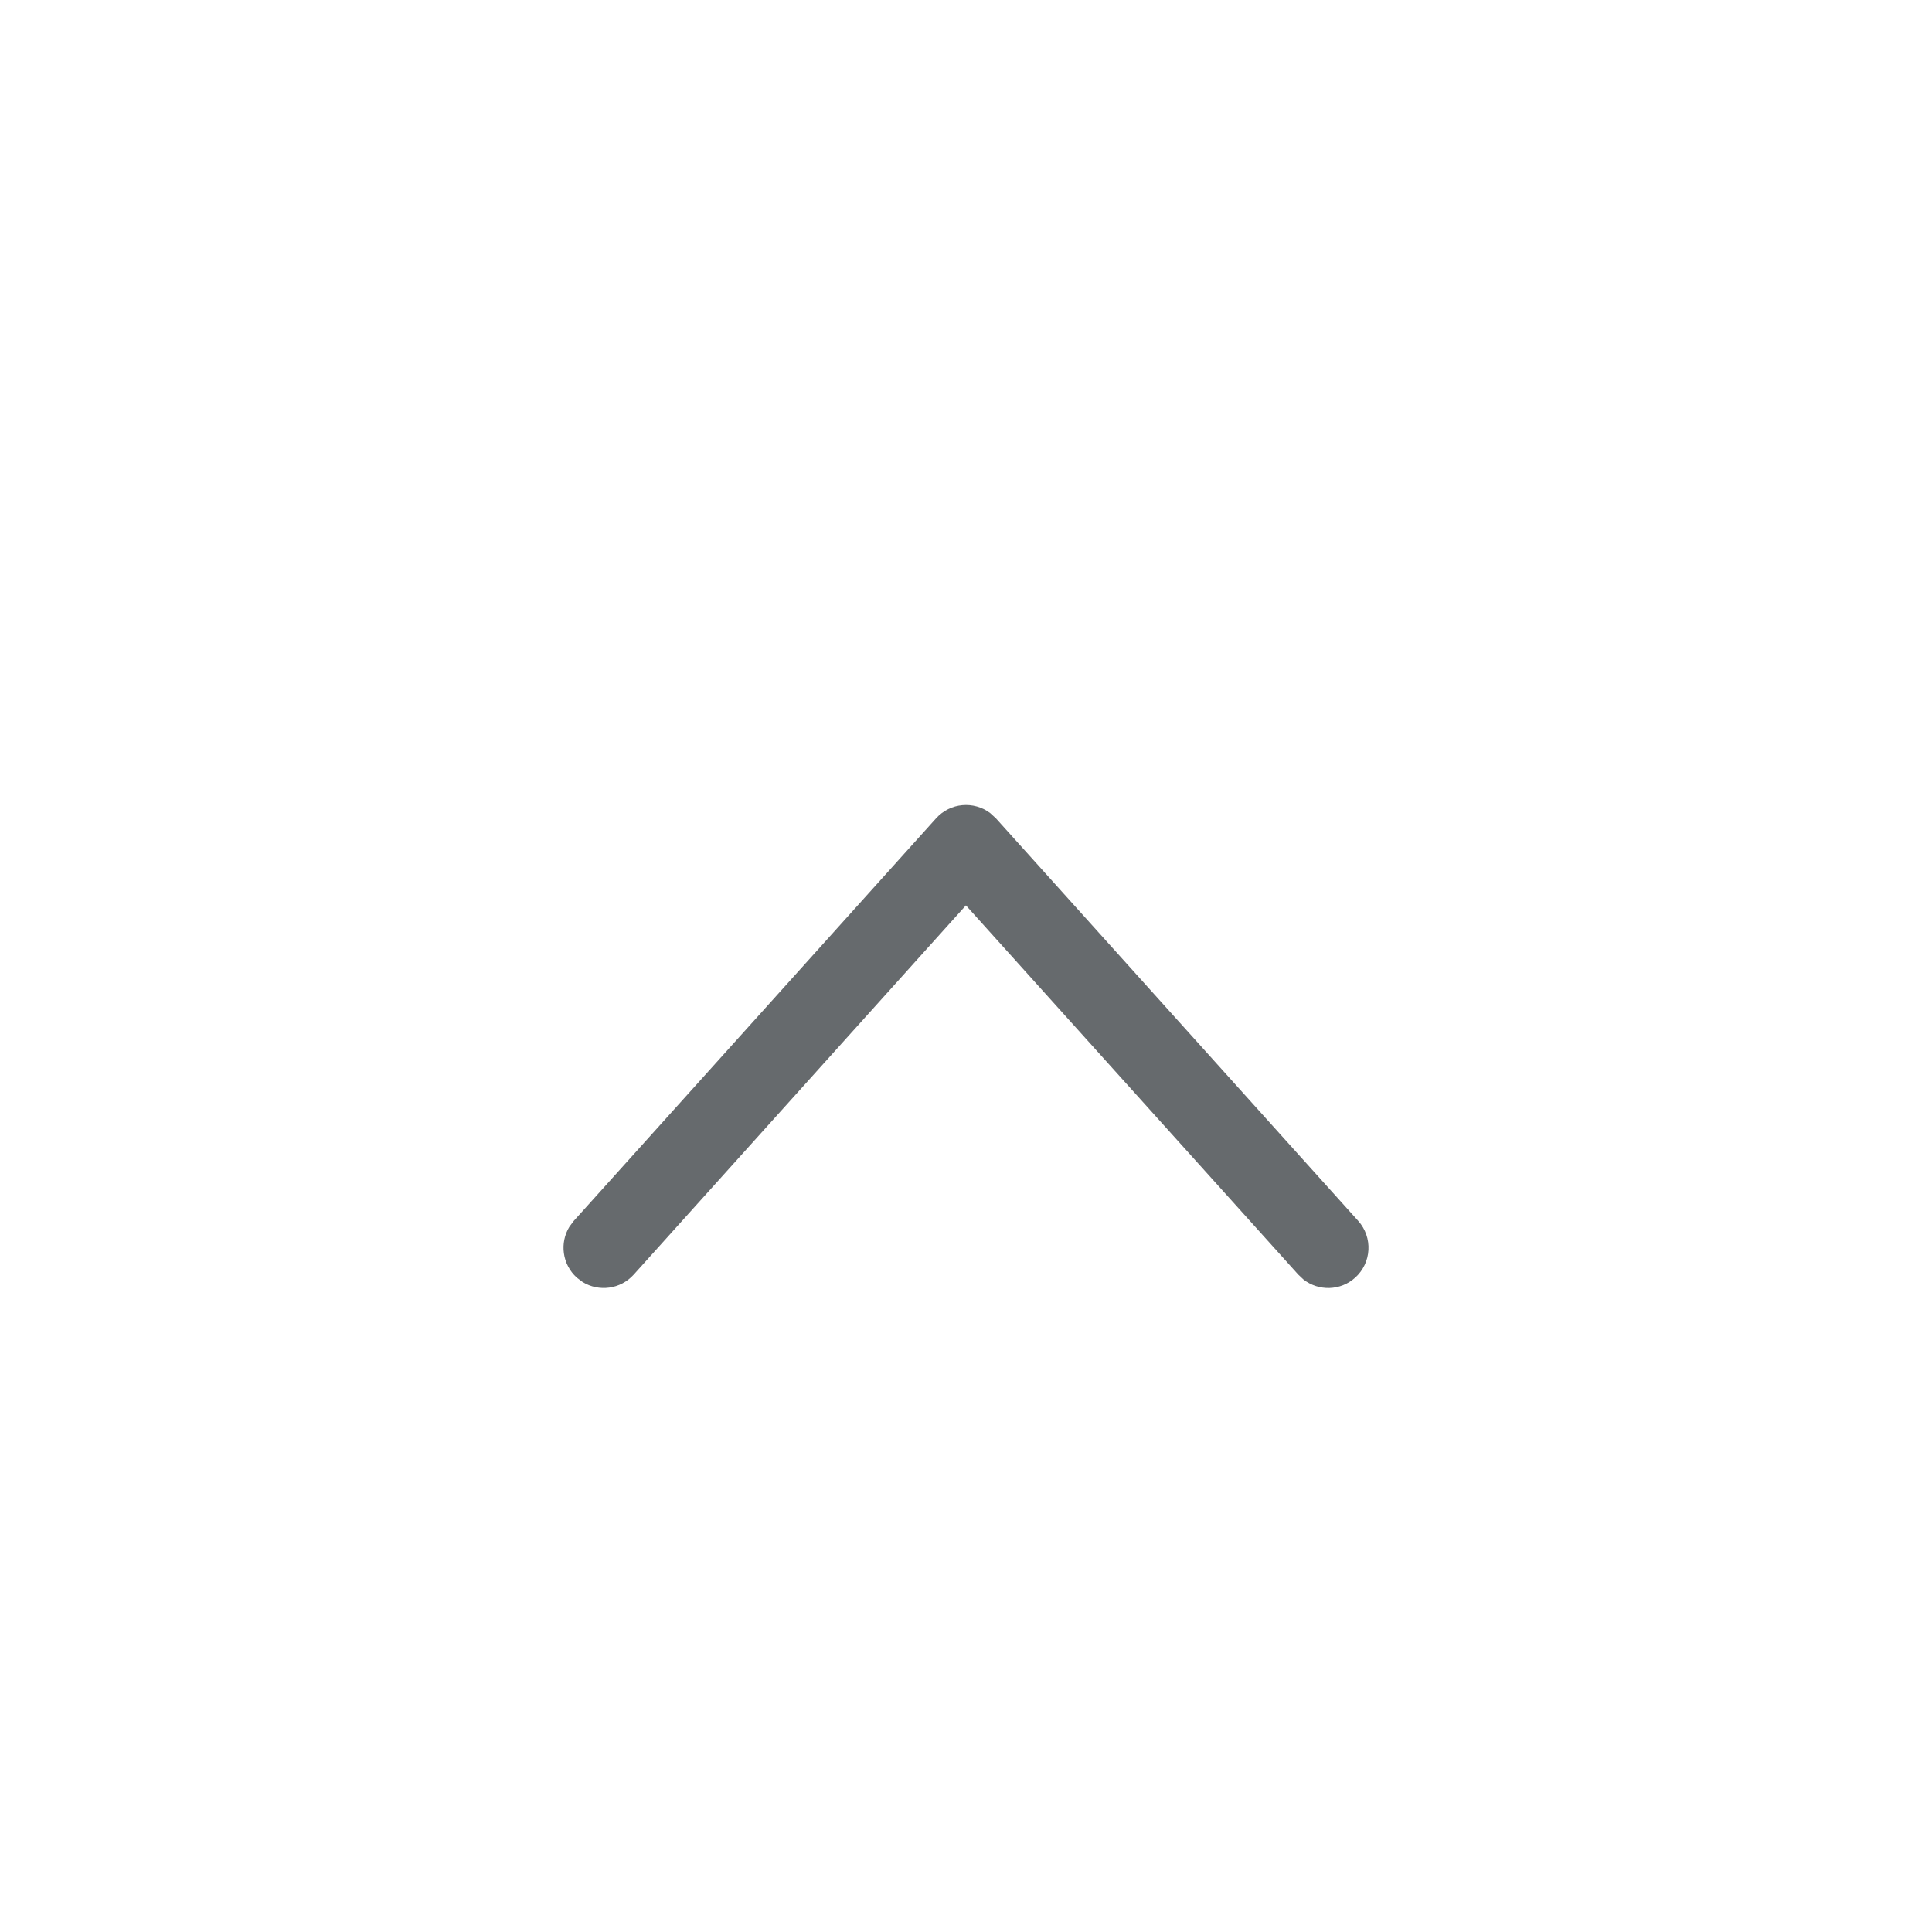
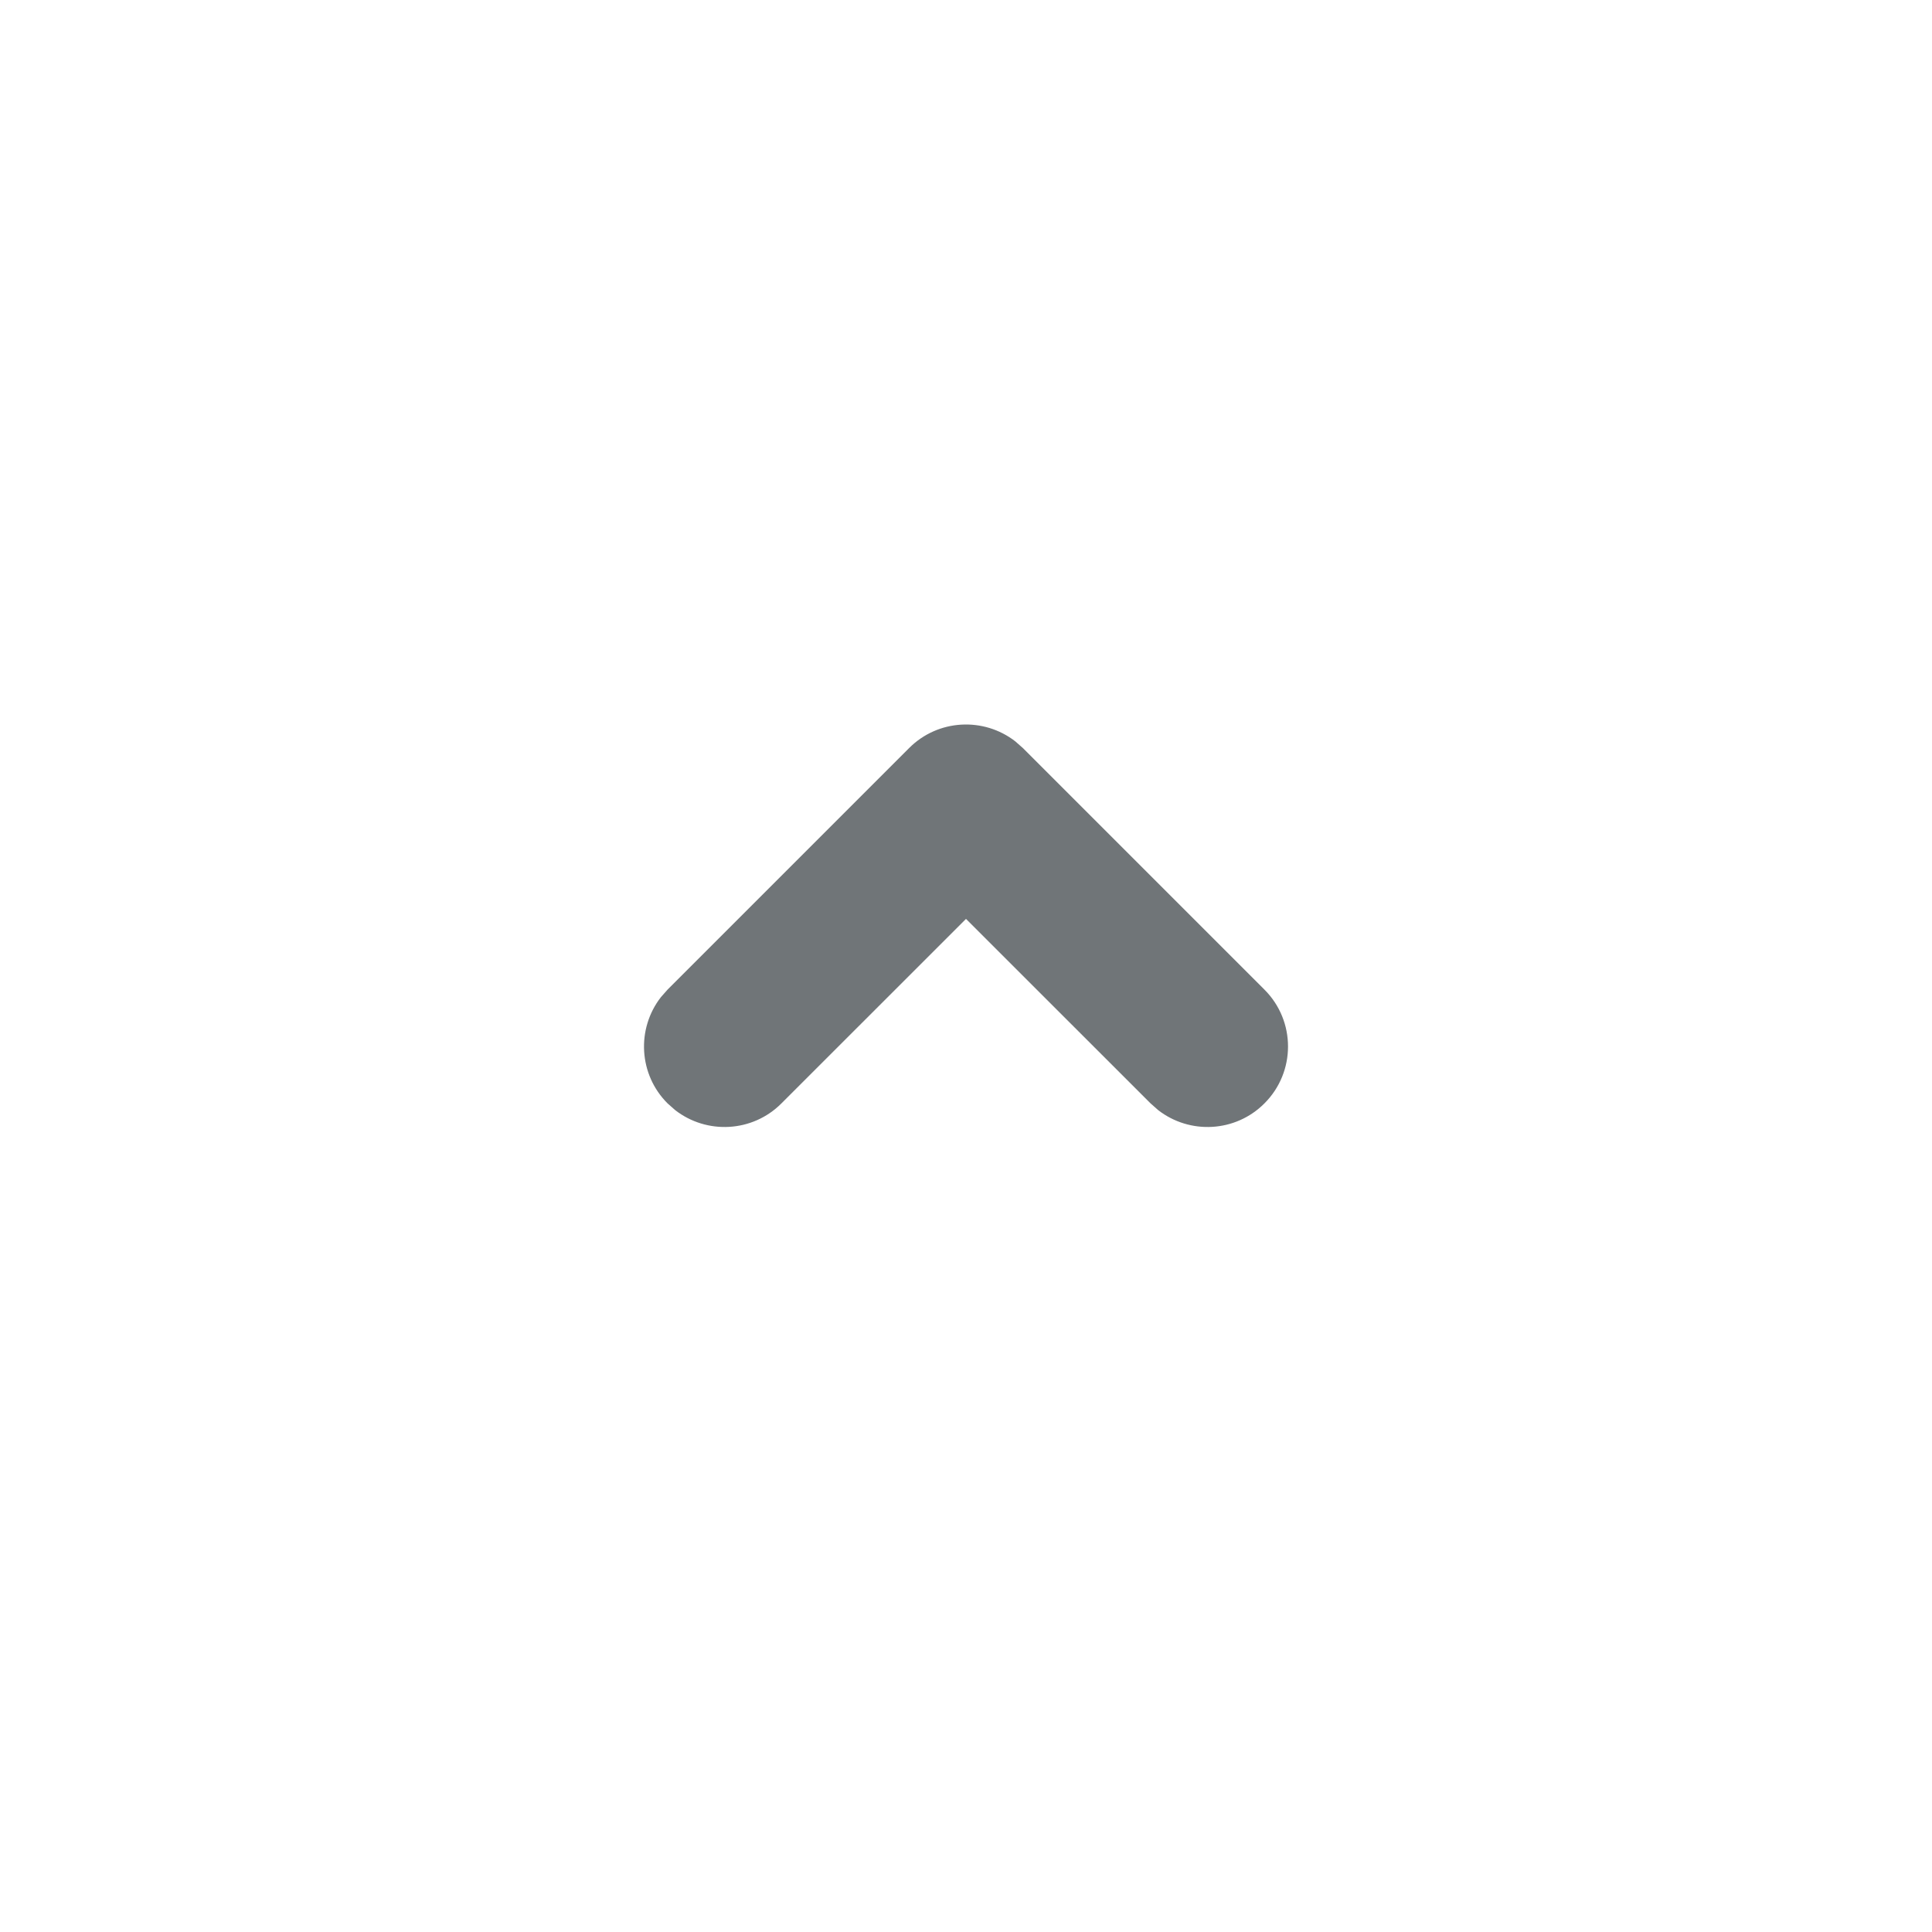
<svg xmlns="http://www.w3.org/2000/svg" width="24" height="24" viewBox="0 0 24 24">
-   <path fill="#666A6D" fill-rule="evenodd" d="M11.628,10.166 C11.805,9.969 12.098,9.948 12.3,10.1 L12.372,10.166 L16.872,15.166 C17.056,15.371 17.04,15.687 16.834,15.872 C16.652,16.036 16.382,16.041 16.194,15.896 L16.128,15.834 L11.999,11.247 L7.872,15.834 C7.707,16.017 7.439,16.05 7.238,15.926 L7.166,15.872 C6.983,15.707 6.95,15.439 7.074,15.238 L7.128,15.166 L11.628,10.166 Z" />
+   <path fill="#707578" fill-rule="evenodd" d="M11.293,9.293 C11.653,8.932 12.221,8.905 12.613,9.21 L12.707,9.293 L15.707,12.293 C16.098,12.683 16.098,13.317 15.707,13.707 C15.347,14.068 14.779,14.095 14.387,13.79 L14.293,13.707 L12,11.415 L9.707,13.707 C9.347,14.068 8.779,14.095 8.387,13.79 L8.293,13.707 C7.932,13.347 7.905,12.779 8.21,12.387 L8.293,12.293 L11.293,9.293 Z" />
</svg>
